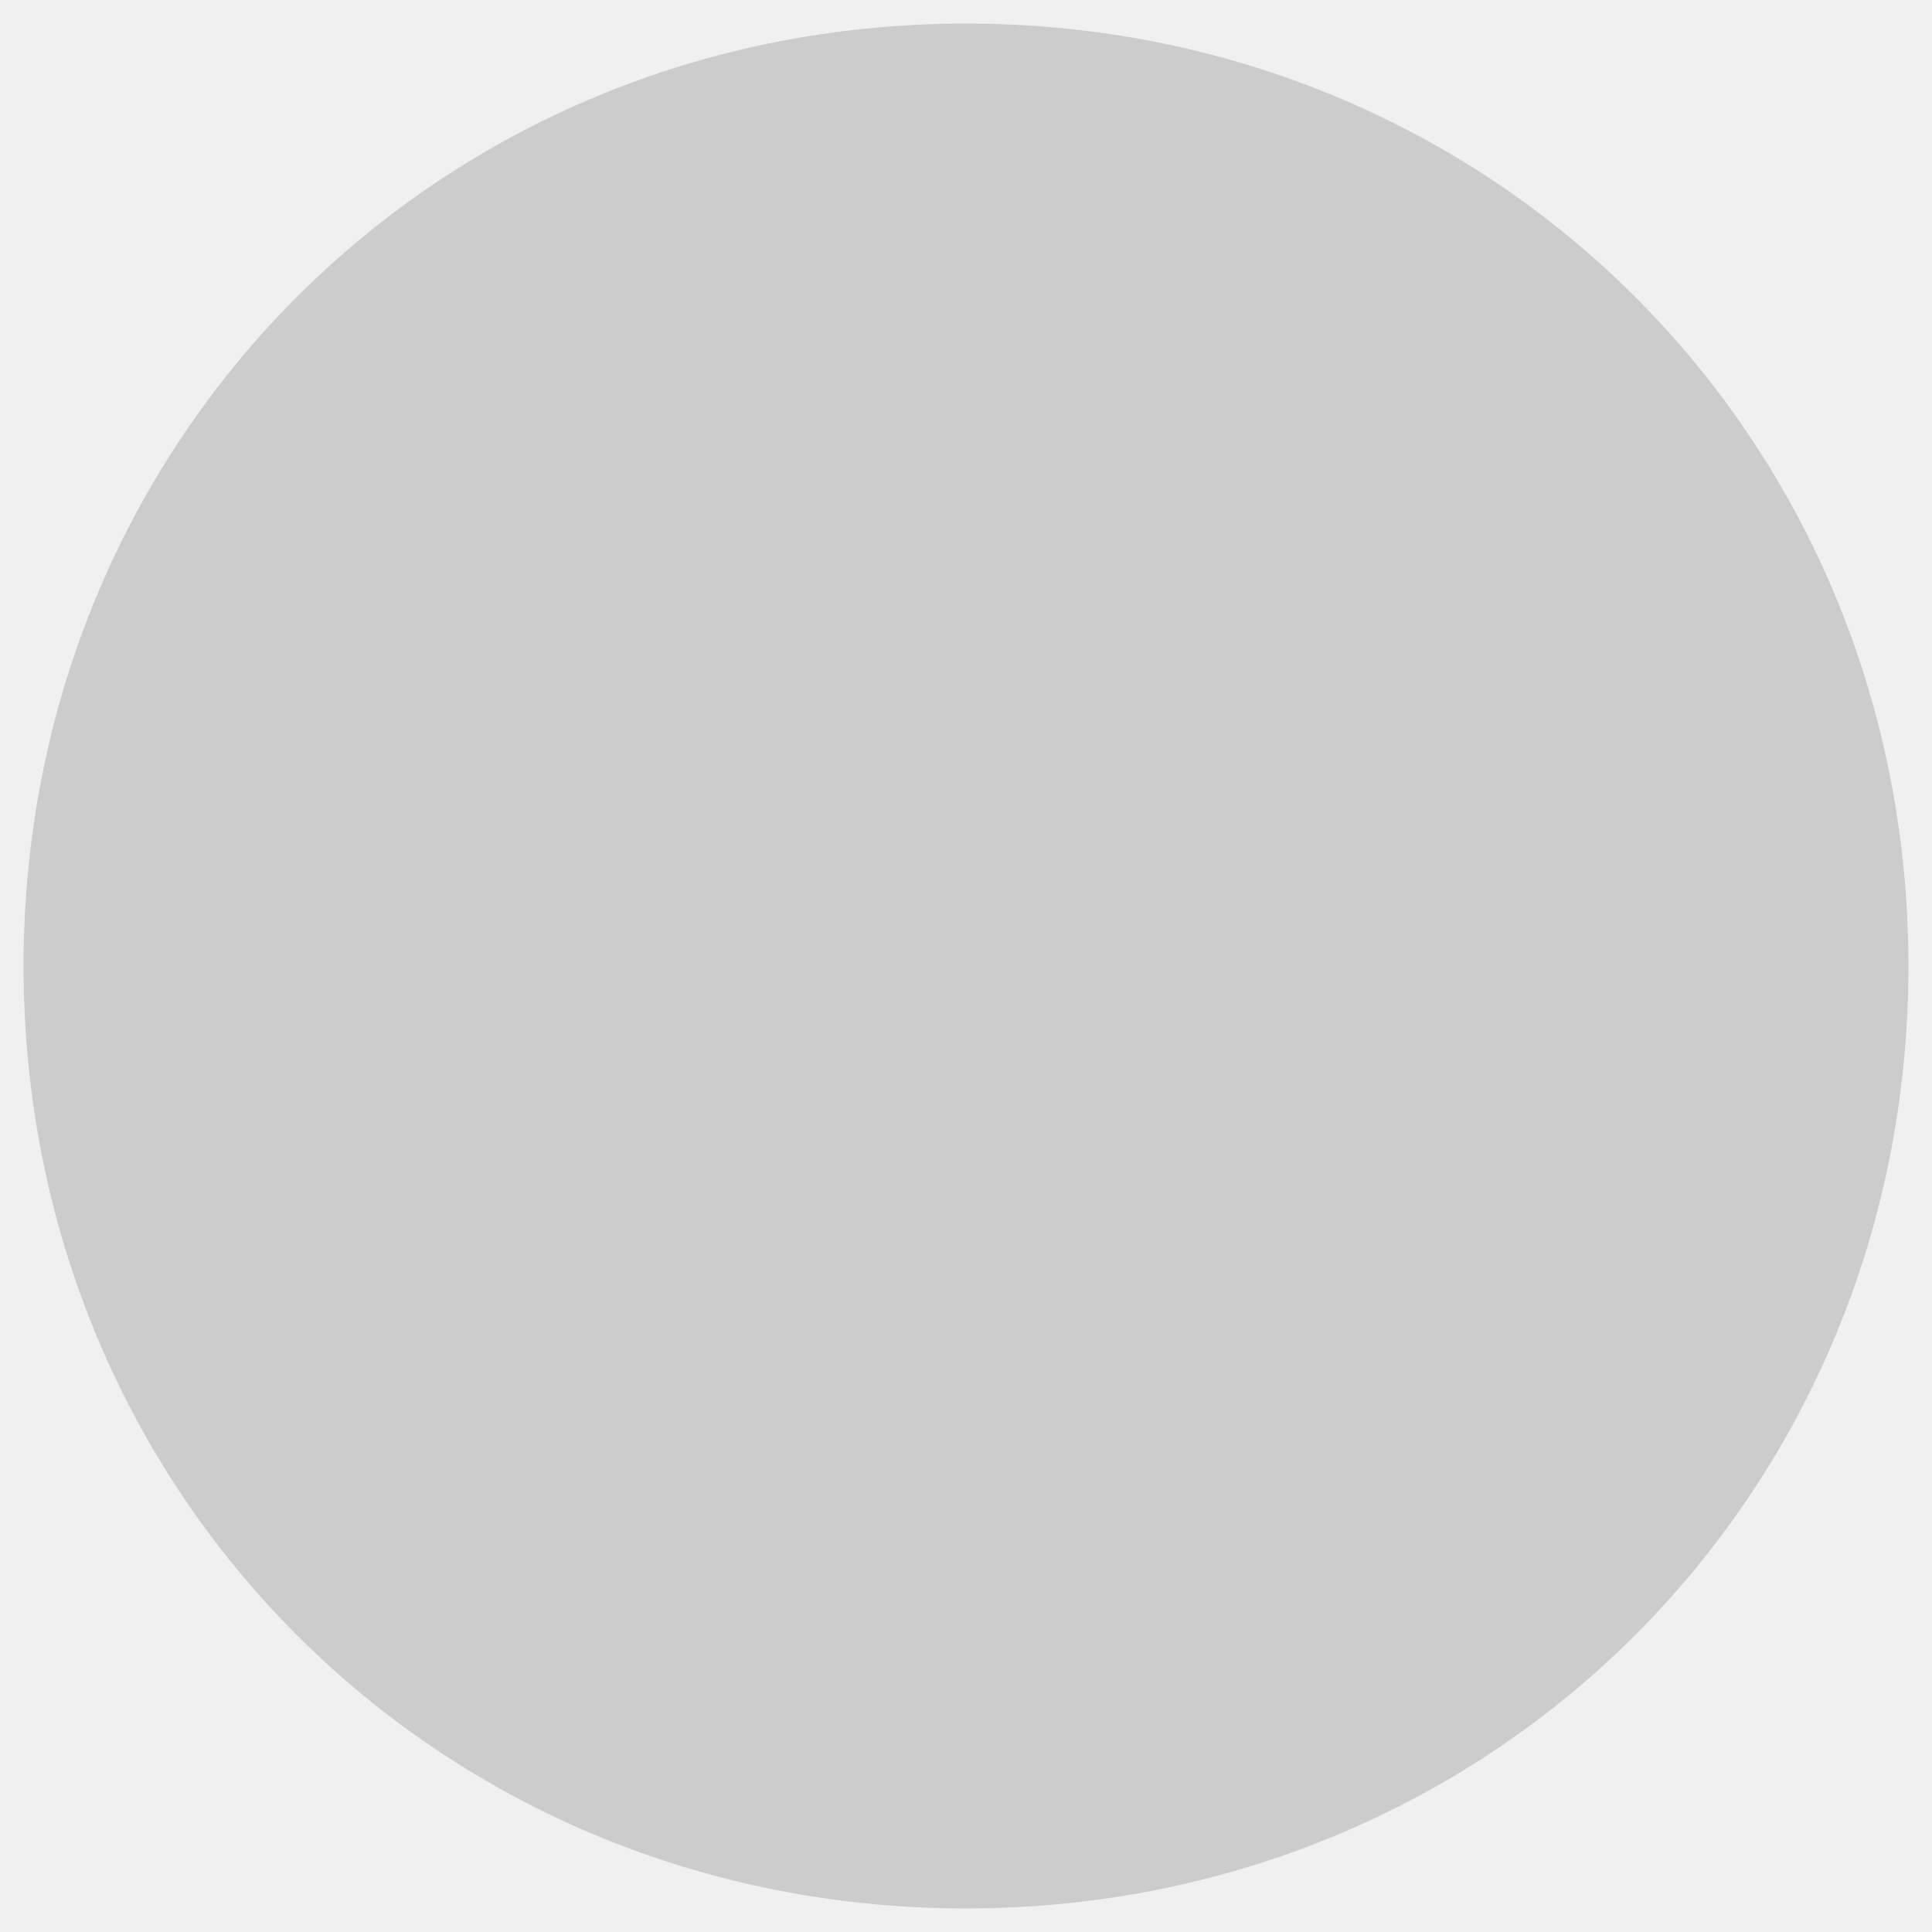
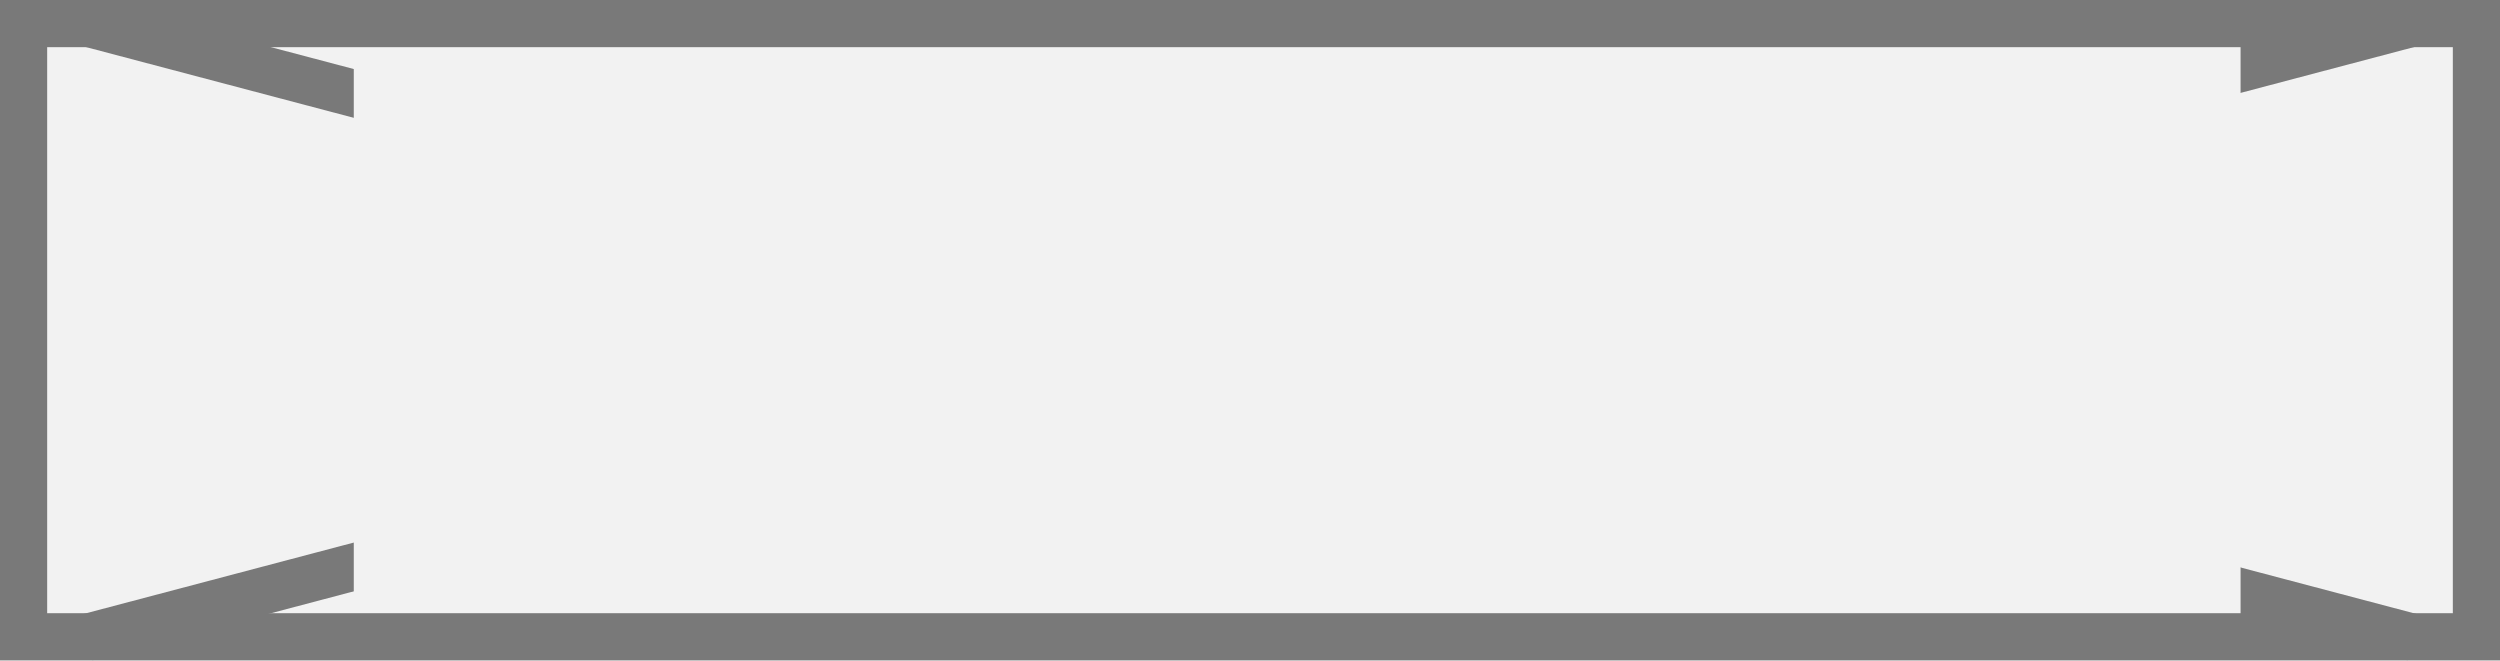
- <svg xmlns="http://www.w3.org/2000/svg" version="1.1" width="41px" height="41px">
-   <g transform="matrix(1 0 0 1 -237 -1343 )">
-     <path d="M 257.5 1343.5  C 268.7 1343.5  277.5 1352.3  277.5 1363.5  C 277.5 1374.7  268.7 1383.5  257.5 1383.5  C 246.3 1383.5  237.5 1374.7  237.5 1363.5  C 237.5 1352.3  246.3 1343.5  257.5 1343.5  Z " fill-rule="nonzero" fill="#cccccc" stroke="none" />
+ <svg xmlns="http://www.w3.org/2000/svg" version="1.1" width="53px" height="14px">
+   <defs>
+     <mask fill="white" id="clip7794">
+       <path d="M 179.5 800  L 219.5 800  L 219.5 822  L 179.5 822  Z M 172 803  L 225 803  L 225 817  L 172 817  Z " fill-rule="evenodd" />
+     </mask>
+   </defs>
+   <g transform="matrix(1 0 0 1 -172 -803 )">
+     <path d="M 172.5 803.5  L 224.5 803.5  L 224.5 816.5  L 172.5 816.5  L 172.5 803.5  Z " fill-rule="nonzero" fill="#f2f2f2" stroke="none" />
+     <path d="M 172.5 803.5  L 224.5 803.5  L 224.5 816.5  L 172.5 816.5  L 172.5 803.5  Z " stroke-width="1" stroke="#797979" fill="none" />
+     <path d="M 173.83 803.483  L 223.17 816.517  M 223.17 803.483  L 173.83 816.517  " stroke-width="1" stroke="#797979" fill="none" mask="url(#clip7794)" />
  </g>
</svg>
